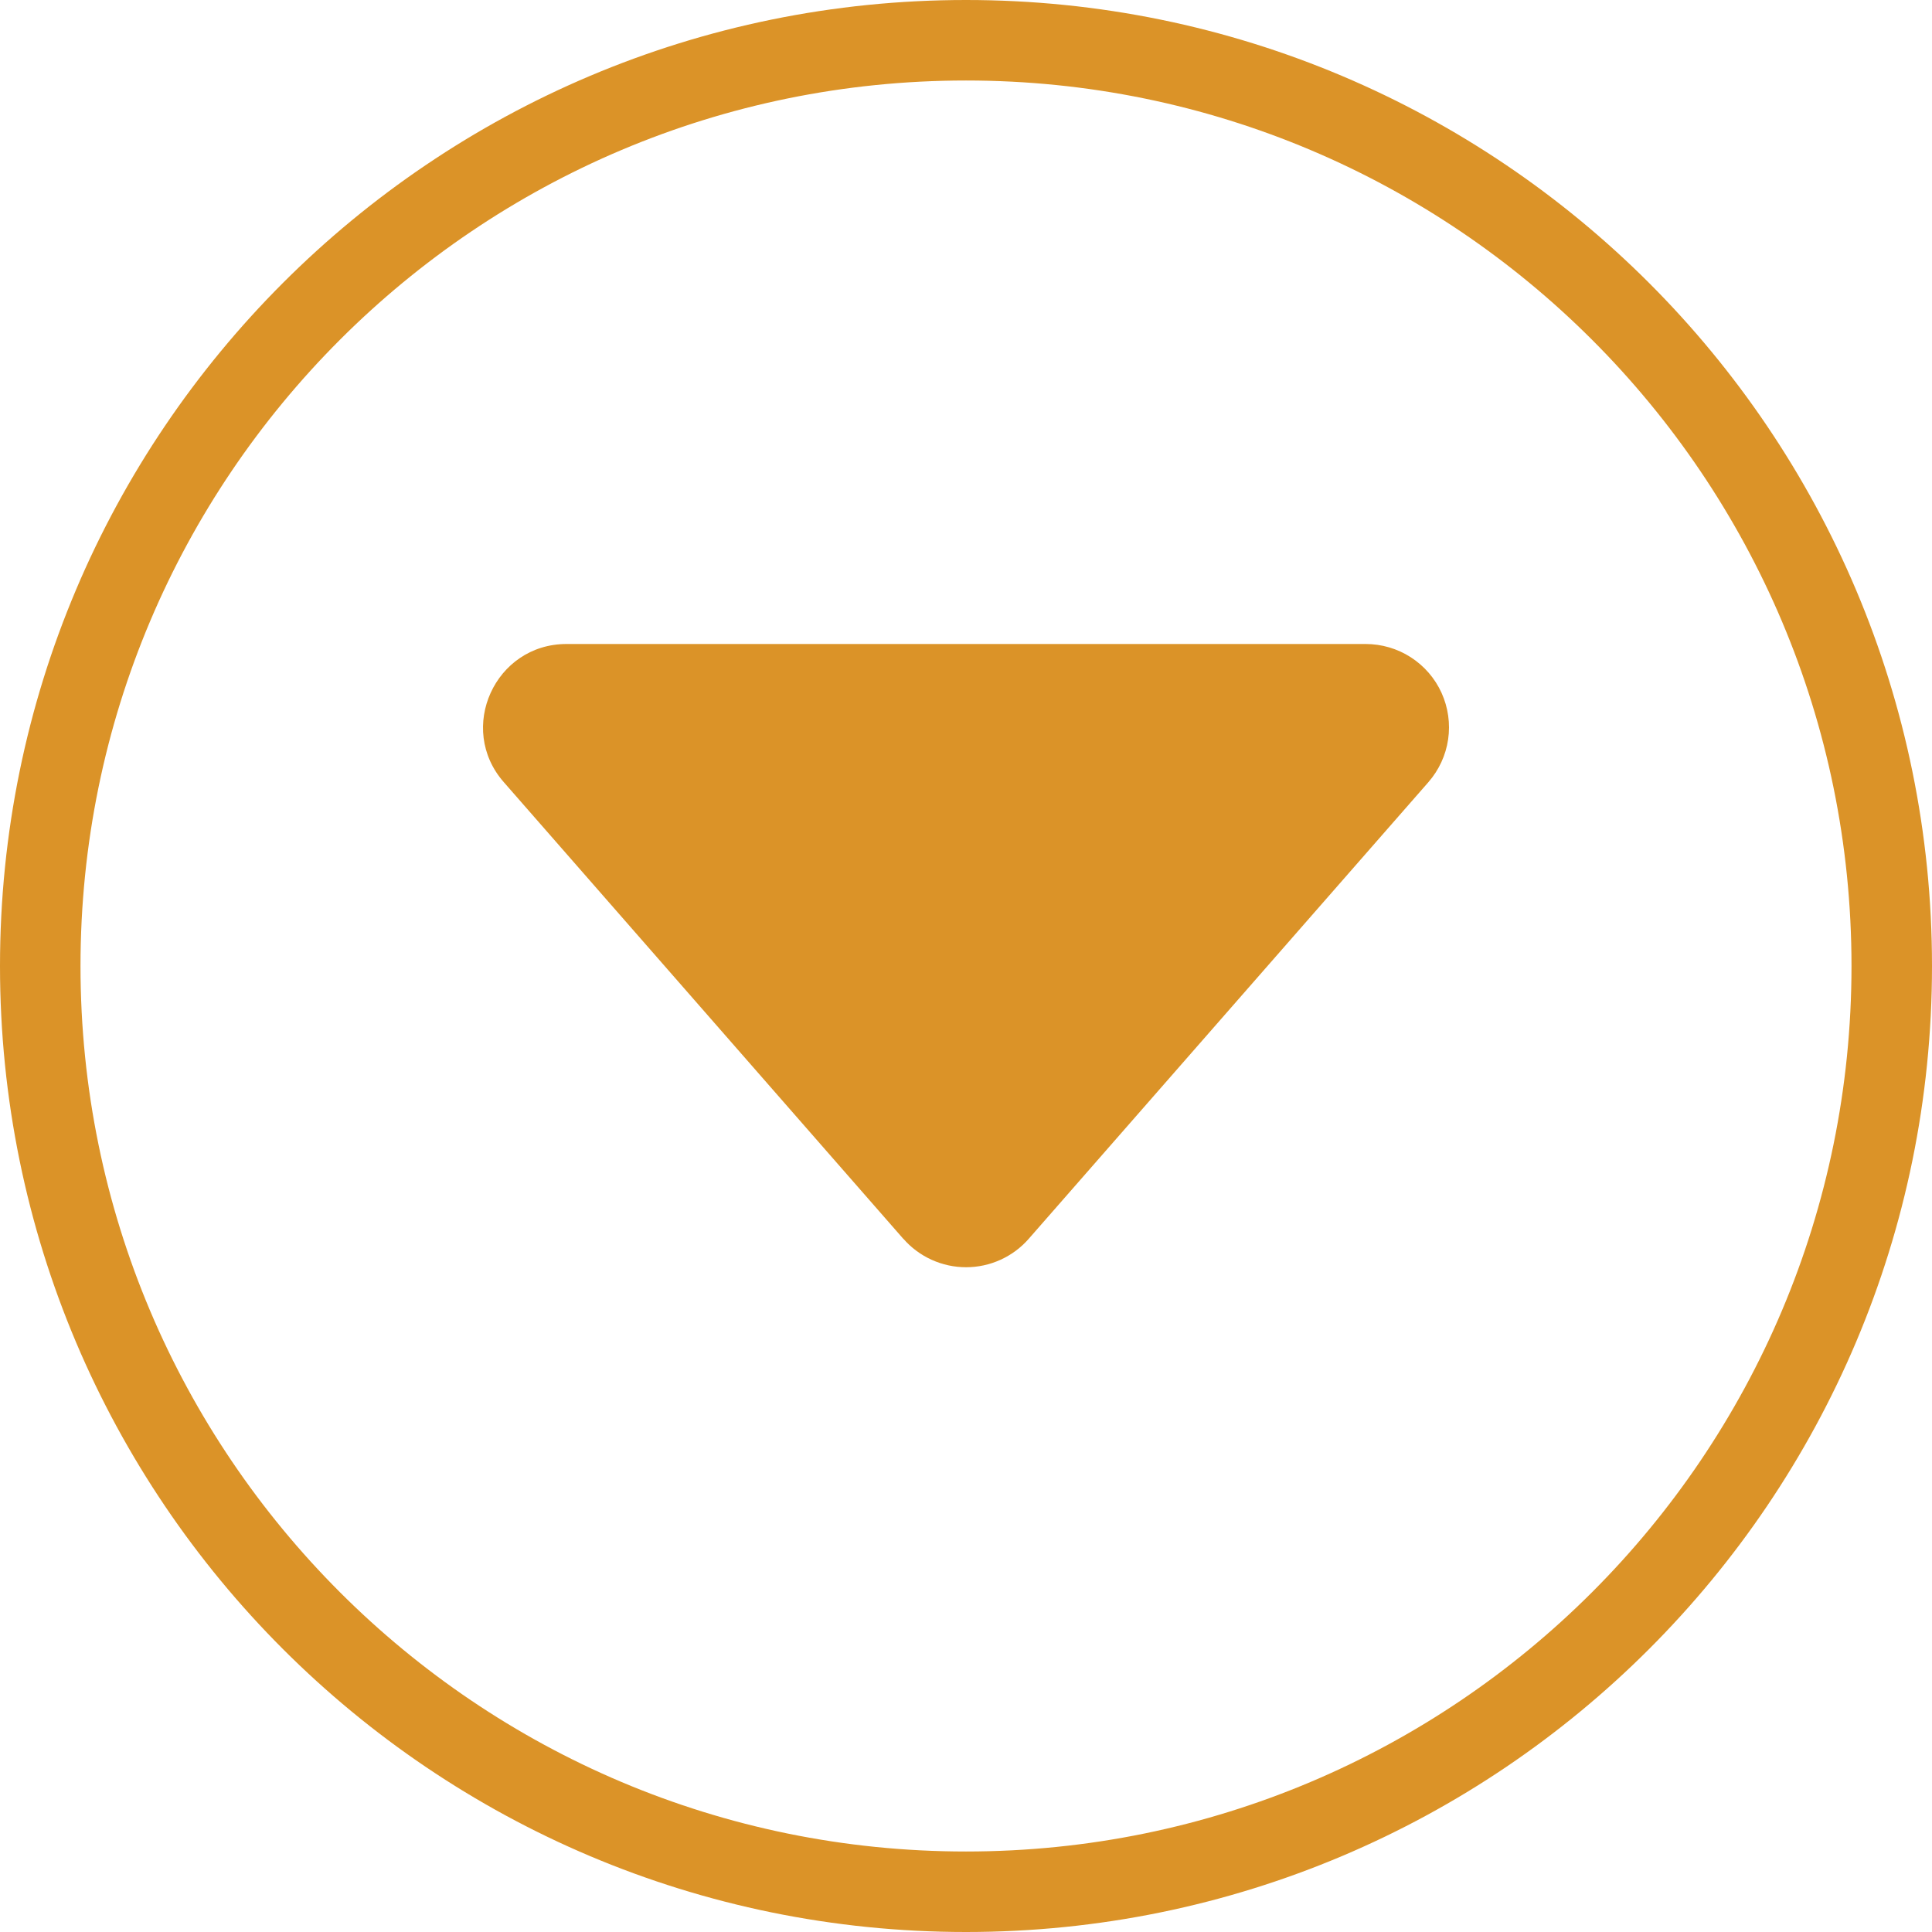
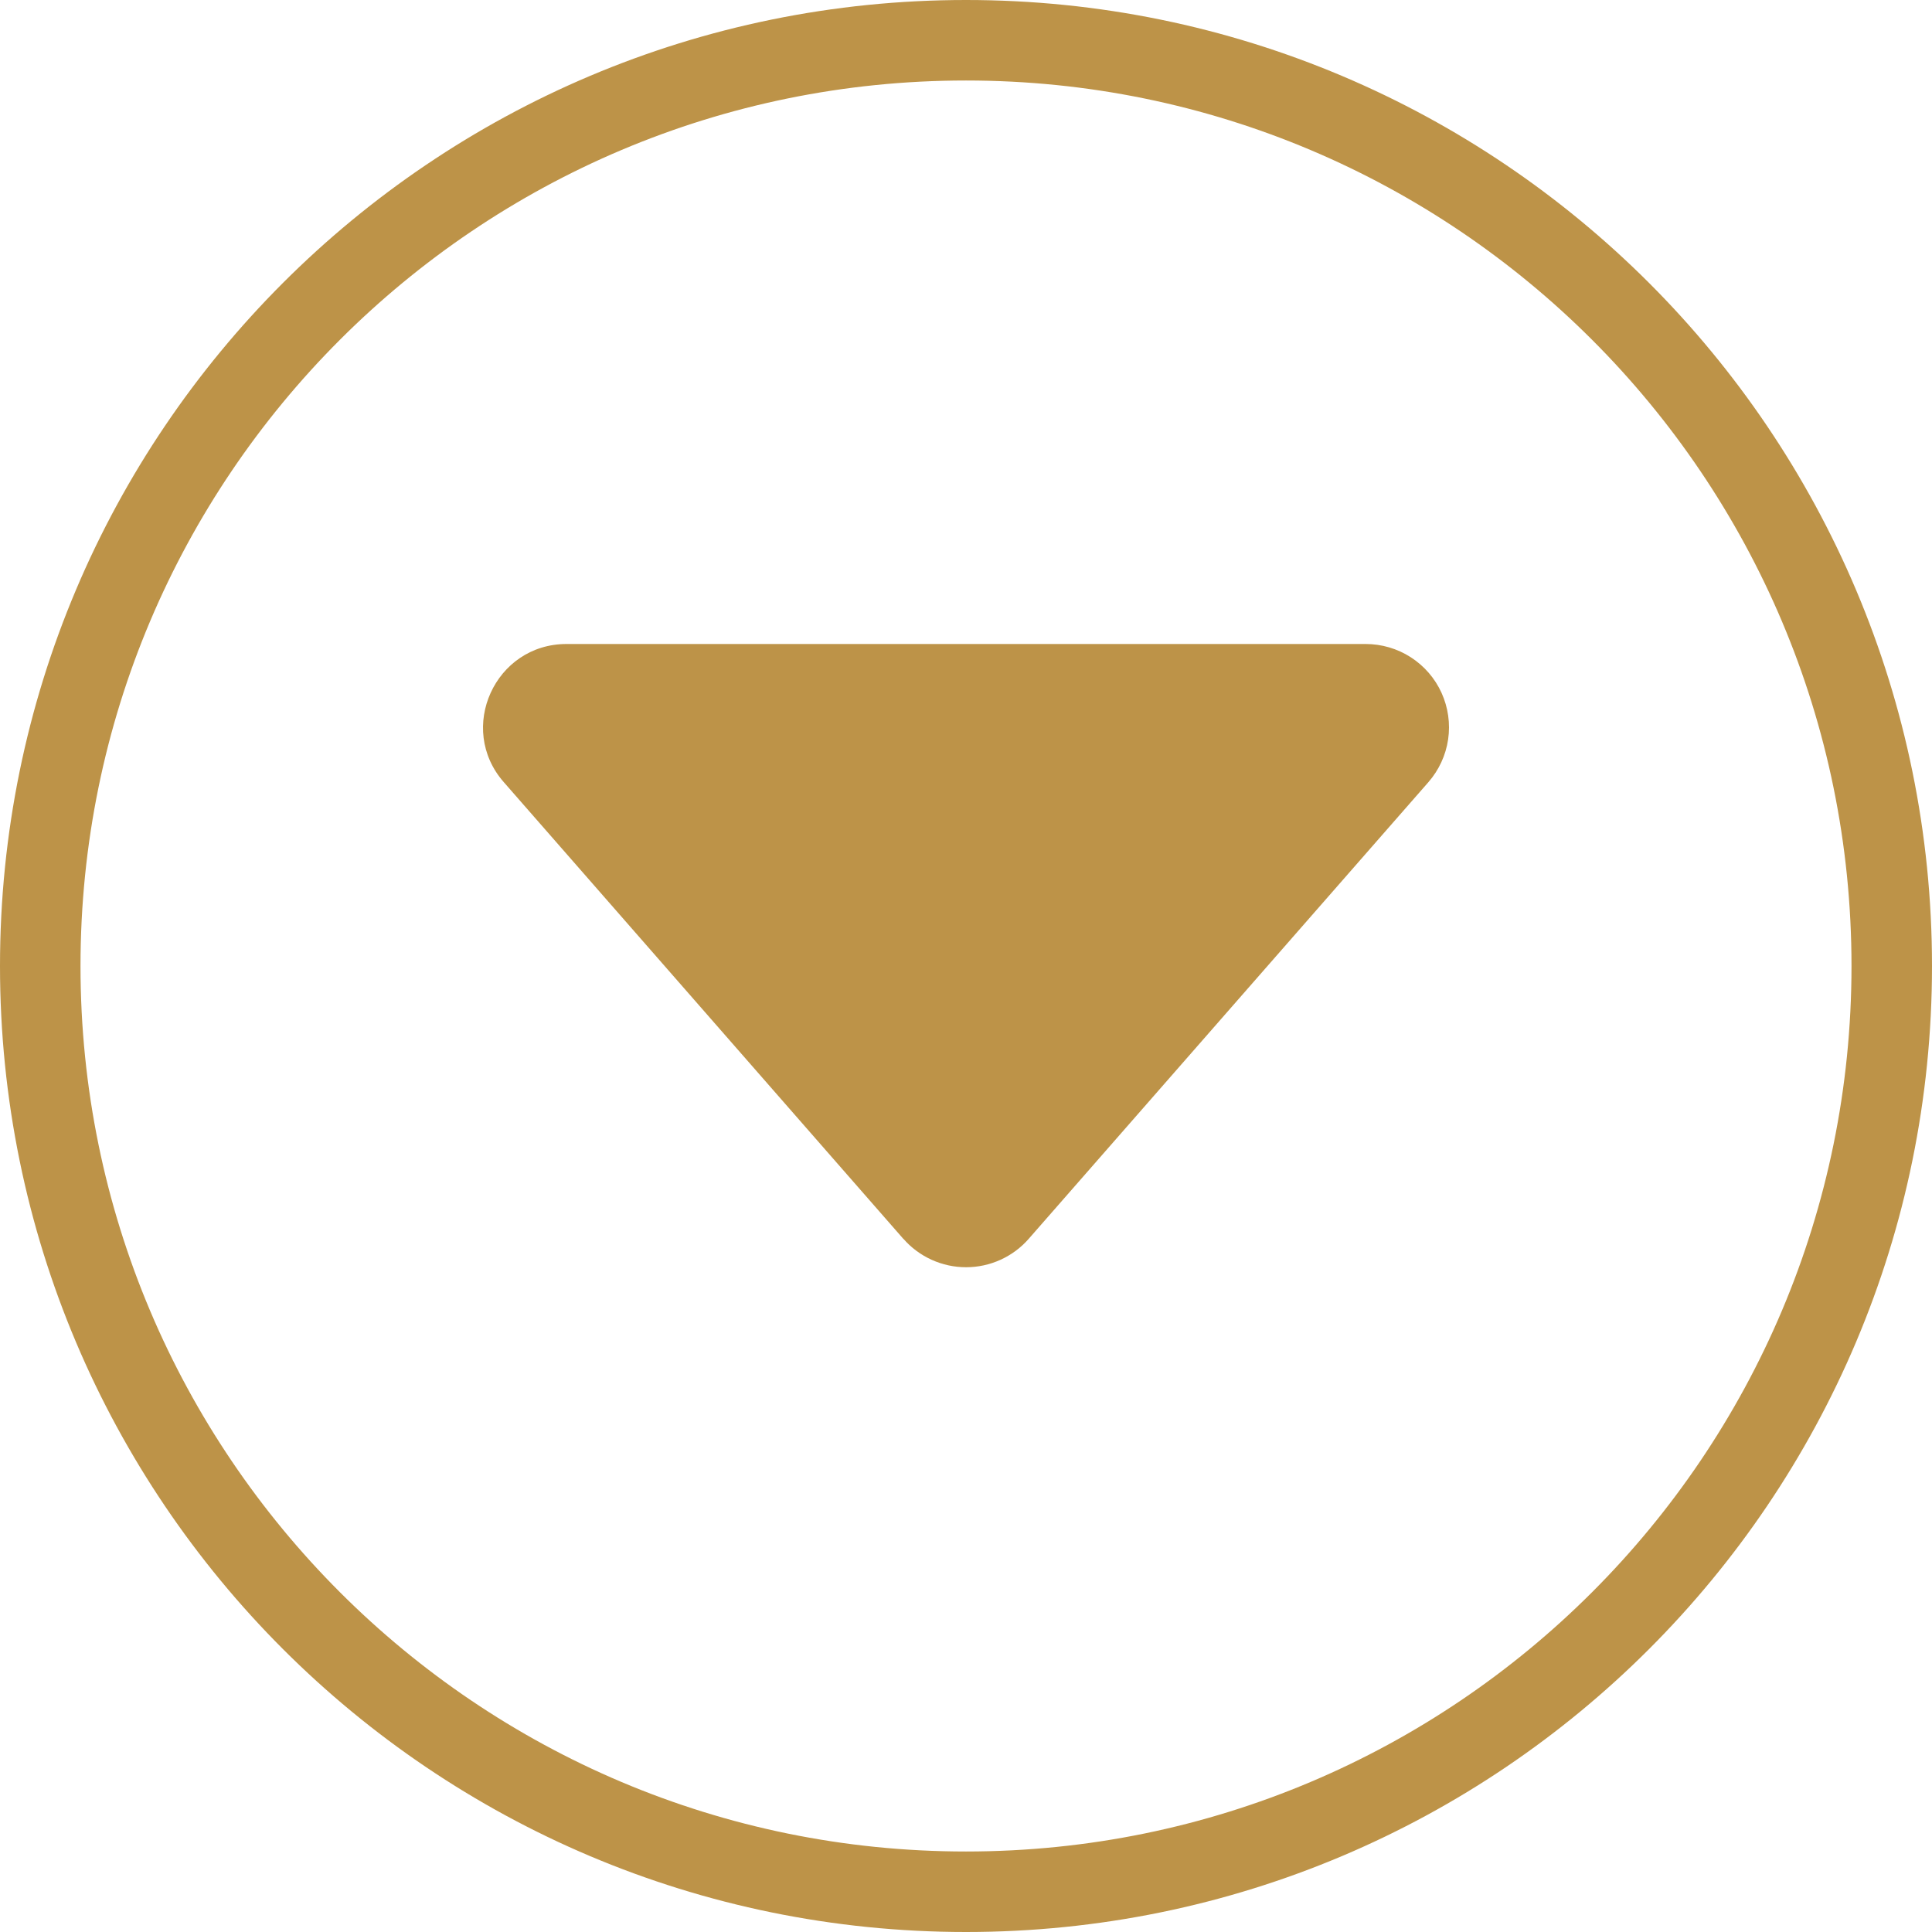
<svg xmlns="http://www.w3.org/2000/svg" width="48" height="48" viewBox="0 0 48 48" fill="none">
-   <rect x="1" y="1" width="46" height="46" rx="23" stroke="#DB9328" stroke-width="2" />
-   <path d="M22.443 30.779L12.516 19.432C11.345 18.097 12.297 16 14.075 16H33.928C34.326 16 34.716 16.114 35.05 16.329C35.385 16.545 35.651 16.852 35.815 17.214C35.979 17.577 36.036 17.979 35.978 18.372C35.92 18.766 35.749 19.134 35.487 19.434L25.56 30.776C25.366 30.999 25.126 31.177 24.857 31.299C24.589 31.421 24.297 31.484 24.002 31.484C23.706 31.484 23.415 31.421 23.146 31.299C22.877 31.177 22.637 30.999 22.443 30.776V30.779Z" fill="#DB9328" />
+   <rect x="1" y="1" width="46" height="46" rx="23" stroke="#bd9348" stroke-width="2" />
+   <path d="M22.443 30.779L12.516 19.432C11.345 18.097 12.297 16 14.075 16H33.928C34.326 16 34.716 16.114 35.05 16.329C35.385 16.545 35.651 16.852 35.815 17.214C35.979 17.577 36.036 17.979 35.978 18.372C35.92 18.766 35.749 19.134 35.487 19.434L25.56 30.776C25.366 30.999 25.126 31.177 24.857 31.299C24.589 31.421 24.297 31.484 24.002 31.484C23.706 31.484 23.415 31.421 23.146 31.299C22.877 31.177 22.637 30.999 22.443 30.776V30.779Z" fill="#bd9348" />
</svg>
